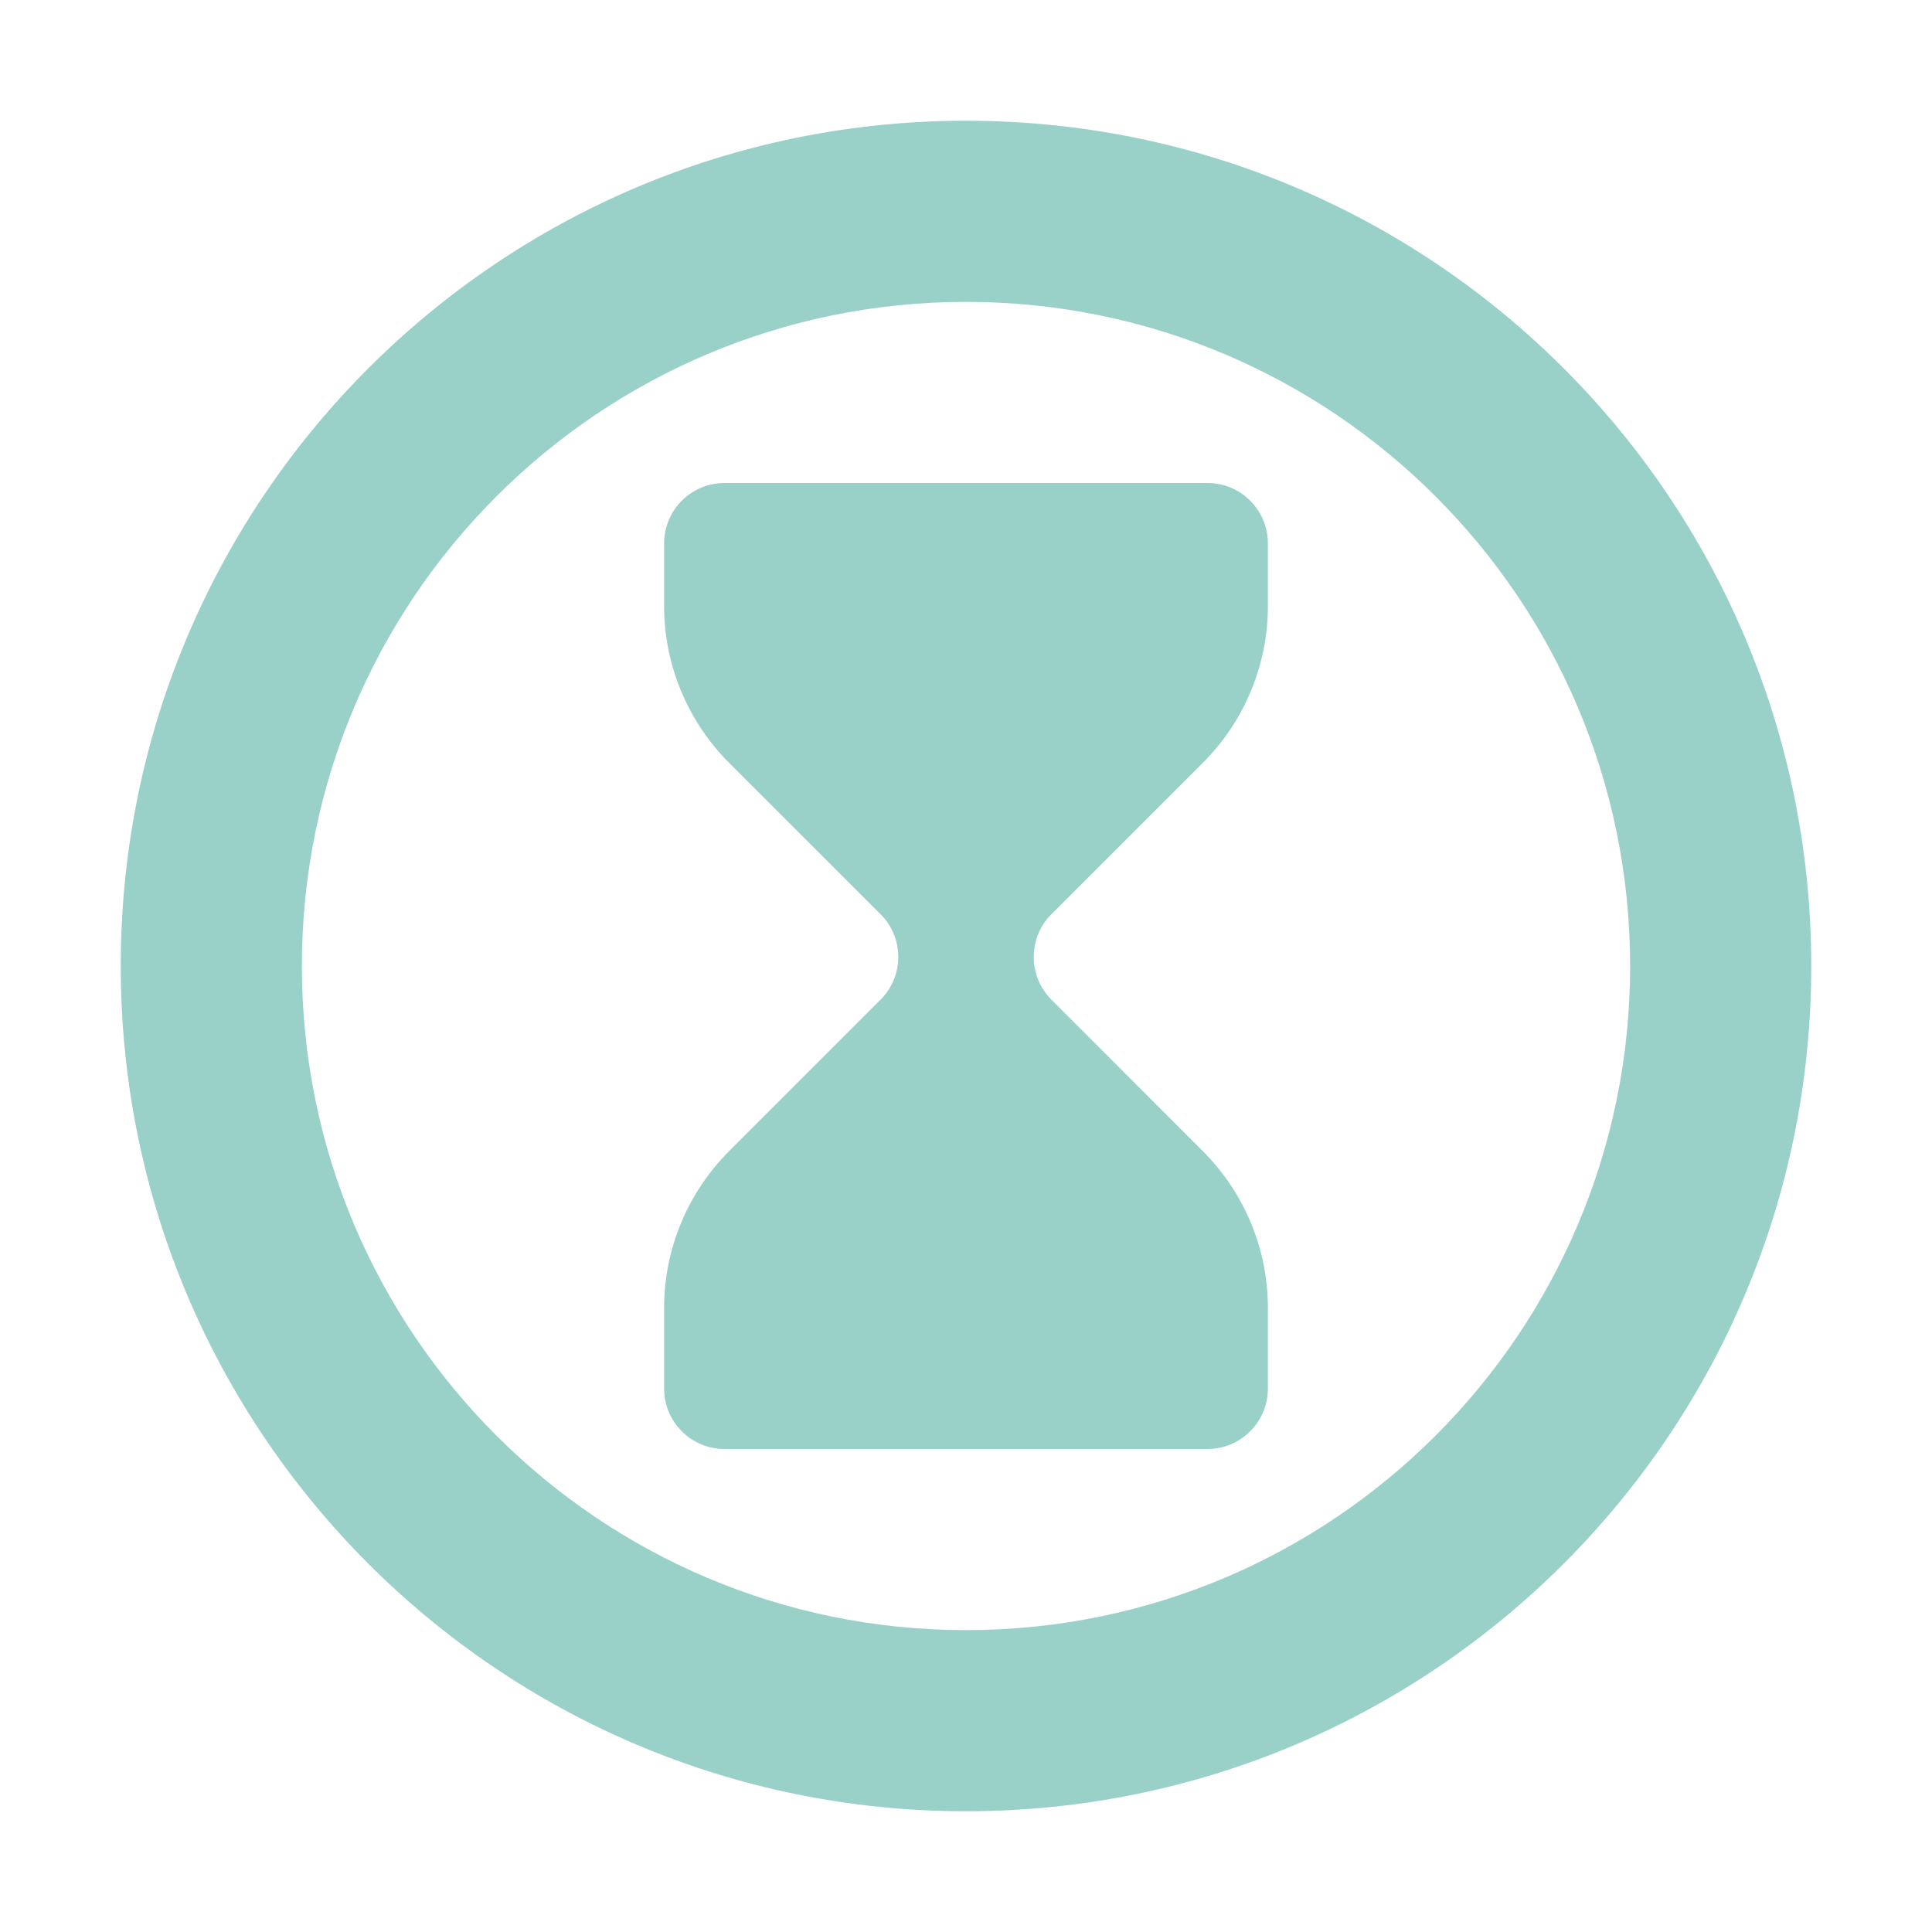
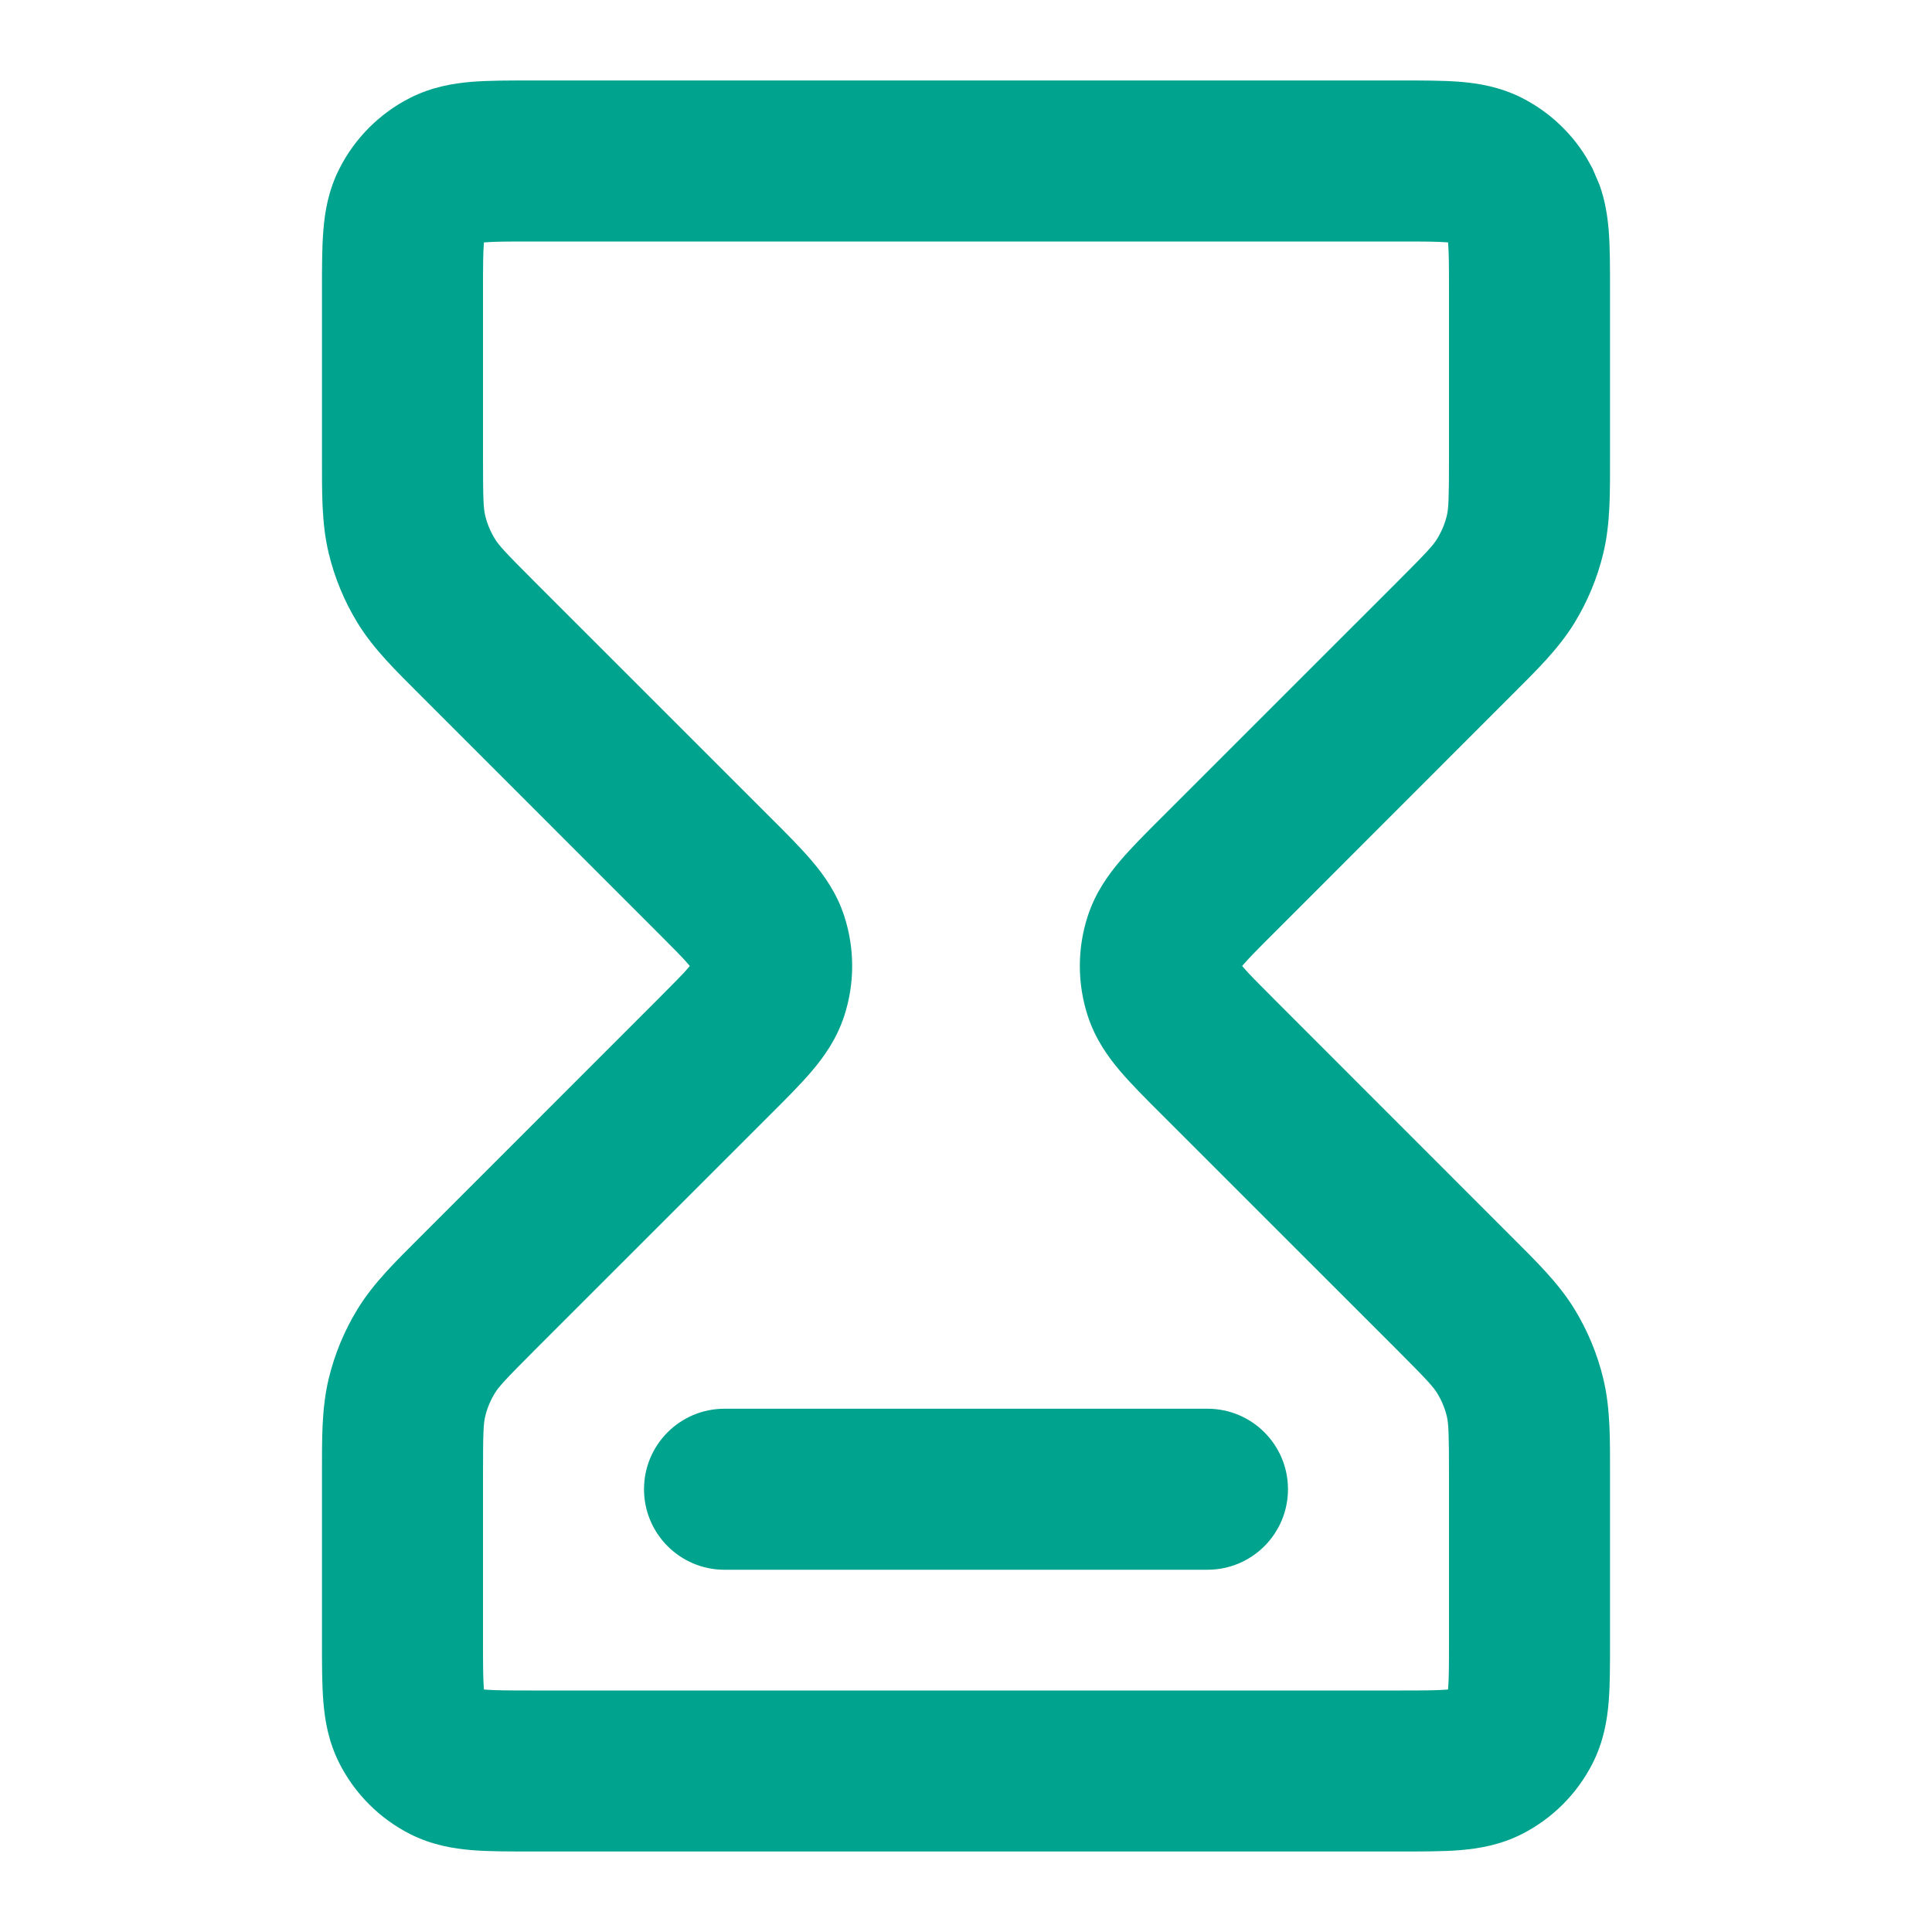
- <svg xmlns="http://www.w3.org/2000/svg" width="24" height="24" viewBox="0 0 24 24" fill="none">
-   <path fill-rule="evenodd" clip-rule="evenodd" d="M12 1.5C6.201 1.5 1.5 6.201 1.5 12C1.5 17.799 6.201 22.5 12 22.5C17.799 22.5 22.5 17.799 22.5 12C22.5 6.201 17.799 1.5 12 1.5ZM12 3.75C7.444 3.75 3.75 7.444 3.75 12C3.75 16.556 7.444 20.25 12 20.25C16.556 20.25 20.25 16.556 20.25 12C20.25 7.444 16.556 3.75 12 3.75ZM8.25 6.75C8.25 6.336 8.586 6 9 6H15C15.414 6 15.75 6.336 15.75 6.75V7.528C15.75 8.258 15.46 8.958 14.944 9.474L13.061 11.357C12.768 11.65 12.768 12.125 13.061 12.418L14.944 14.302C15.46 14.818 15.75 15.518 15.75 16.247V17.25C15.75 17.664 15.414 18 15 18H9C8.586 18 8.25 17.664 8.25 17.25V16.247C8.25 15.518 8.54 14.818 9.055 14.302L10.939 12.418C11.232 12.125 11.232 11.65 10.939 11.357L9.055 9.474C8.54 8.958 8.25 8.258 8.25 7.528V6.75Z" fill="#99D1C9" />
+ <svg xmlns="http://www.w3.org/2000/svg" width="32" height="32" viewBox="0 0 32 32" fill="none">
+   <path d="M24 4.799C24 4.404 23.998 4.188 23.986 4.032C23.985 4.026 23.984 4.021 23.983 4.015C23.978 4.015 23.973 4.014 23.968 4.014C23.812 4.001 23.596 4 23.201 4H8.8C8.404 4 8.188 4.001 8.033 4.014C8.027 4.014 8.021 4.015 8.016 4.015C8.015 4.021 8.015 4.026 8.014 4.032C8.002 4.188 8 4.404 8 4.799V7.566C8 8.281 8.008 8.422 8.037 8.54C8.069 8.676 8.124 8.806 8.197 8.925C8.26 9.029 8.354 9.135 8.859 9.64L12.768 13.548C13.017 13.796 13.26 14.039 13.448 14.26C13.646 14.493 13.859 14.789 13.984 15.175C14.158 15.711 14.158 16.288 13.984 16.824C13.859 17.21 13.646 17.506 13.448 17.739C13.26 17.96 13.017 18.203 12.768 18.451L8.859 22.359C8.354 22.865 8.26 22.971 8.197 23.074C8.124 23.193 8.069 23.323 8.037 23.459C8.008 23.577 8 23.718 8 24.433V27.2C8 27.595 8.002 27.812 8.014 27.967C8.015 27.973 8.015 27.978 8.016 27.983C8.021 27.983 8.027 27.985 8.033 27.985C8.188 27.998 8.404 28 8.8 28H23.201C23.596 28 23.812 27.998 23.968 27.985C23.973 27.985 23.978 27.983 23.983 27.983C23.984 27.978 23.985 27.973 23.986 27.967C23.998 27.812 24 27.595 24 27.2V24.433C24 23.718 23.992 23.577 23.964 23.459C23.931 23.323 23.877 23.193 23.803 23.074C23.74 22.971 23.646 22.865 23.141 22.359L19.232 18.451C18.983 18.203 18.74 17.96 18.552 17.739C18.354 17.506 18.141 17.21 18.016 16.824C17.842 16.288 17.842 15.711 18.016 15.175C18.141 14.789 18.354 14.493 18.552 14.26C18.74 14.039 18.983 13.796 19.232 13.548L23.141 9.64C23.646 9.135 23.74 9.029 23.803 8.925C23.877 8.806 23.931 8.676 23.964 8.54C23.992 8.422 24 8.281 24 7.566V4.799ZM20 23.333C20.736 23.333 21.333 23.93 21.333 24.666C21.333 25.403 20.736 26 20 26H12C11.264 26 10.667 25.403 10.667 24.666C10.667 23.93 11.264 23.333 12 23.333H20ZM26.667 7.566C26.667 8.155 26.675 8.667 26.556 9.162C26.458 9.571 26.296 9.961 26.077 10.319C25.81 10.754 25.442 11.11 25.026 11.526L21.119 15.435C20.839 15.714 20.686 15.868 20.585 15.987C20.581 15.991 20.578 15.996 20.574 16C20.578 16.004 20.581 16.008 20.585 16.013C20.686 16.132 20.839 16.285 21.119 16.565L25.026 20.474C25.442 20.89 25.81 21.246 26.077 21.681C26.296 22.038 26.458 22.429 26.556 22.837C26.675 23.333 26.667 23.845 26.667 24.433V27.2C26.667 27.551 26.668 27.895 26.645 28.185C26.62 28.489 26.561 28.849 26.376 29.211C26.121 29.712 25.713 30.12 25.211 30.376C24.849 30.56 24.49 30.619 24.185 30.644C23.896 30.668 23.552 30.666 23.201 30.666H8.8C8.448 30.666 8.104 30.668 7.815 30.644C7.51 30.619 7.151 30.56 6.789 30.376C6.287 30.12 5.879 29.712 5.624 29.211C5.439 28.849 5.38 28.489 5.356 28.185C5.332 27.895 5.333 27.551 5.333 27.2V24.433C5.333 23.845 5.325 23.333 5.444 22.837C5.542 22.429 5.704 22.038 5.923 21.681C6.19 21.246 6.558 20.89 6.974 20.474L10.882 16.565C11.161 16.285 11.315 16.132 11.415 16.013C11.419 16.009 11.421 16.004 11.425 16C11.421 15.996 11.419 15.991 11.415 15.987C11.315 15.868 11.161 15.714 10.882 15.435L6.974 11.526C6.558 11.11 6.19 10.754 5.923 10.319C5.704 9.961 5.542 9.571 5.444 9.162C5.325 8.667 5.333 8.155 5.333 7.566V4.799C5.333 4.448 5.332 4.104 5.356 3.815C5.38 3.51 5.439 3.15 5.624 2.789C5.879 2.287 6.287 1.879 6.789 1.623C7.151 1.439 7.51 1.38 7.815 1.355C8.104 1.332 8.448 1.333 8.8 1.333H23.201C23.552 1.333 23.896 1.332 24.185 1.355C24.49 1.38 24.849 1.439 25.211 1.623C25.65 1.847 26.017 2.187 26.273 2.605L26.376 2.789L26.492 3.06C26.588 3.327 26.626 3.586 26.645 3.815C26.668 4.104 26.667 4.448 26.667 4.799V7.566Z" fill="#00A38D" />
</svg>
